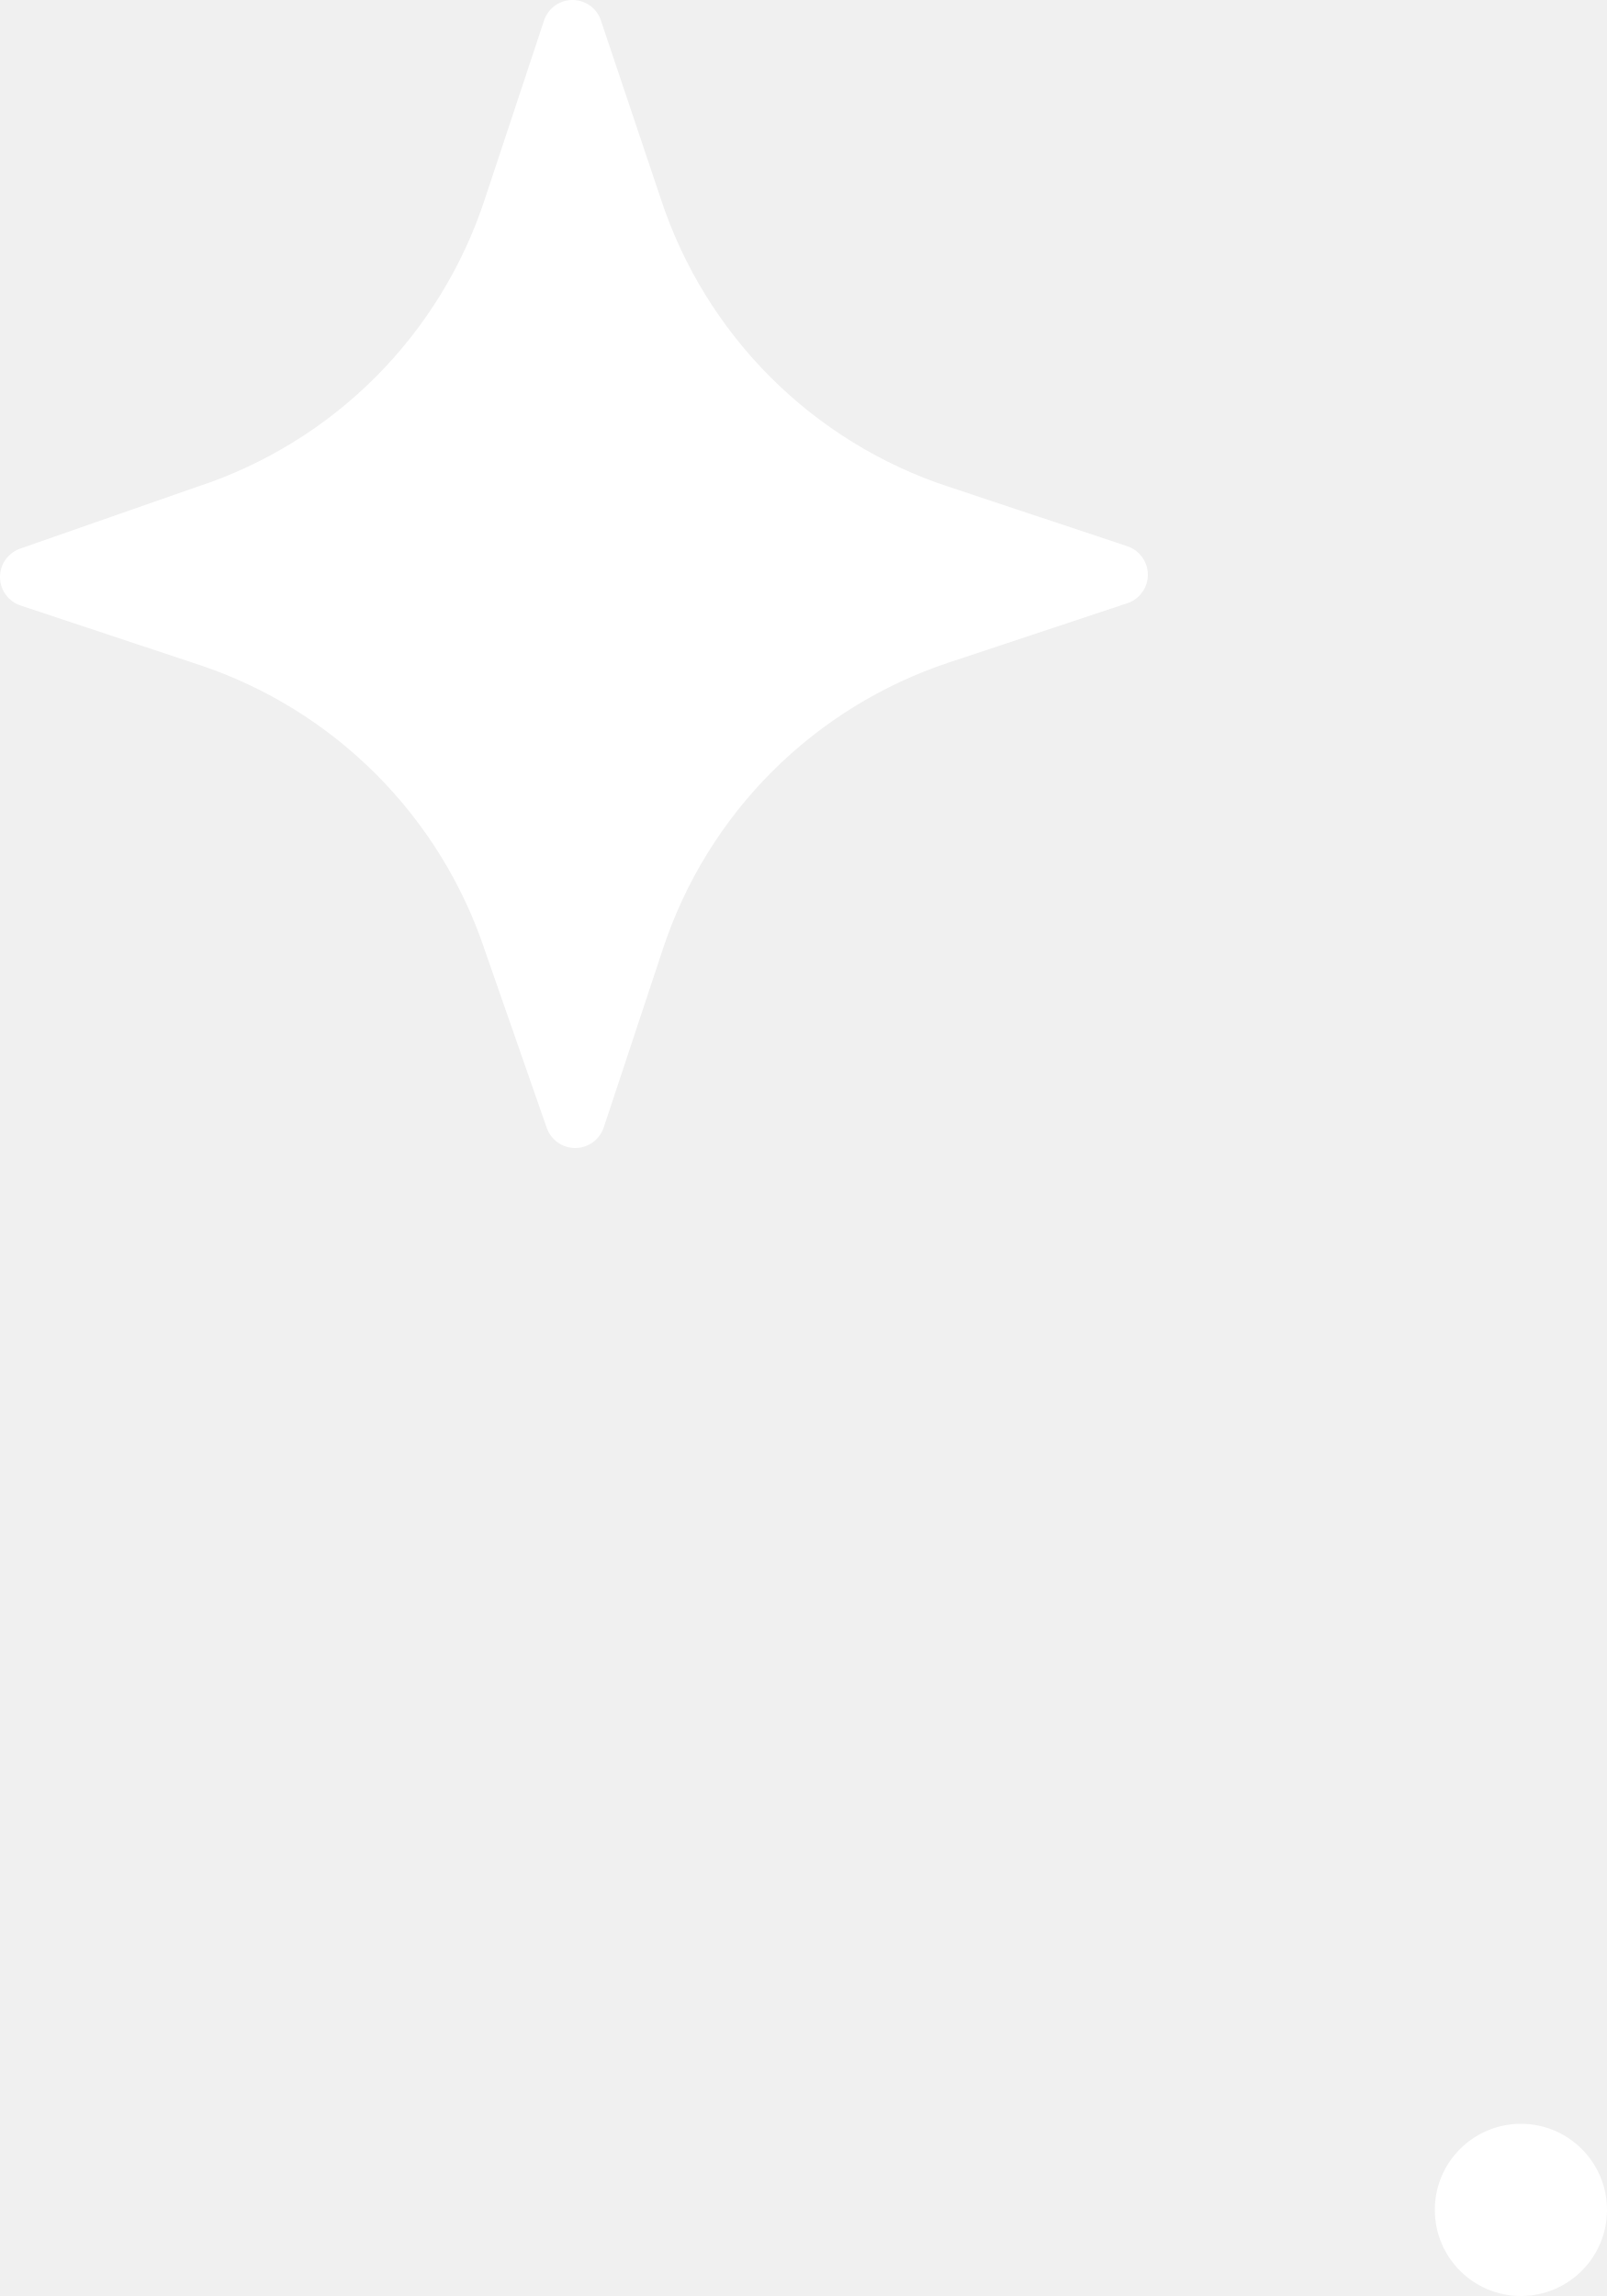
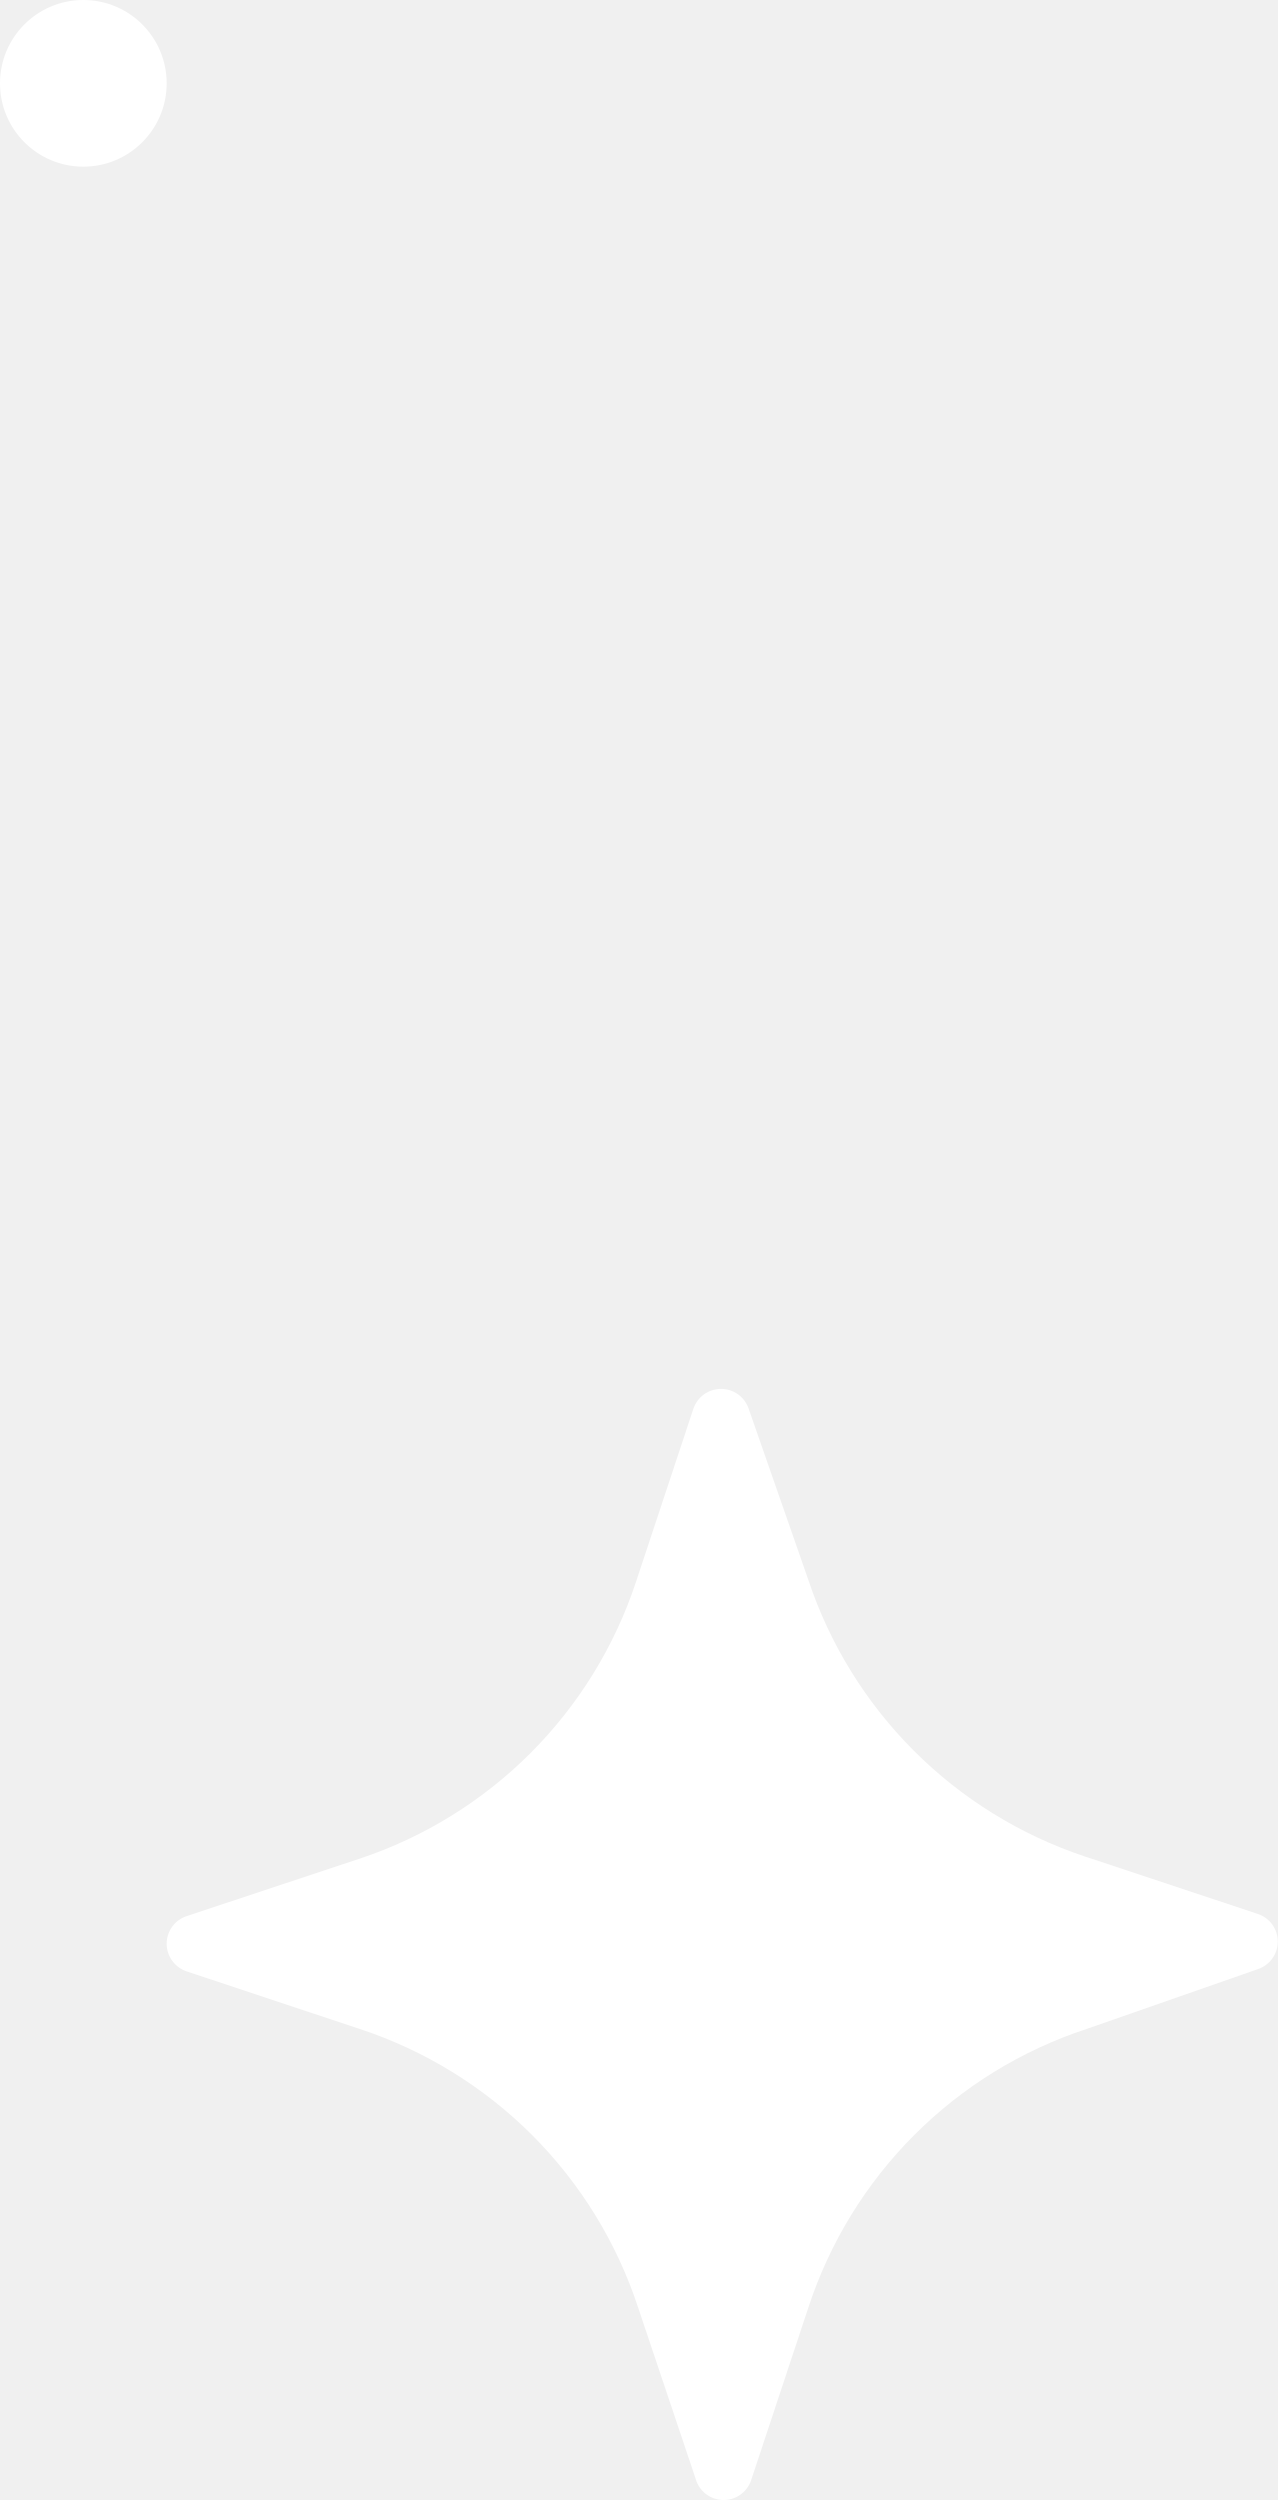
- <svg xmlns="http://www.w3.org/2000/svg" width="28" height="40" viewBox="0 0 28 40" fill="none">
-   <circle cx="1.5" cy="1.5" r="1.5" transform="matrix(-1 0 0 1 28 37)" fill="white" />
-   <path d="M10.479 0.384L11.513 3.462C11.897 4.633 12.551 5.696 13.421 6.568C14.292 7.439 15.355 8.094 16.525 8.479L19.639 9.515C19.744 9.55 19.835 9.616 19.9 9.706C19.965 9.795 20 9.903 20 10.013C20 10.123 19.965 10.231 19.9 10.32C19.835 10.41 19.744 10.476 19.639 10.51L16.523 11.545C15.365 11.931 14.312 12.582 13.449 13.446C12.586 14.31 11.937 15.364 11.553 16.524L10.52 19.64C10.485 19.745 10.418 19.836 10.329 19.901C10.239 19.965 10.132 20 10.021 20C9.911 20 9.803 19.965 9.714 19.901C9.625 19.836 9.558 19.745 9.523 19.64L8.45 16.562C8.064 15.403 7.414 14.351 6.551 13.487C5.688 12.623 4.636 11.972 3.478 11.585L0.363 10.55C0.258 10.517 0.166 10.45 0.101 10.361C0.035 10.271 0 10.163 0 10.052C0 9.941 0.035 9.833 0.101 9.744C0.166 9.654 0.258 9.588 0.363 9.554L3.438 8.48C4.608 8.096 5.672 7.442 6.543 6.57C7.414 5.698 8.067 4.633 8.45 3.462L9.483 0.346C9.521 0.241 9.591 0.151 9.683 0.089C9.775 0.027 9.884 -0.004 9.995 0C10.106 0.005 10.213 0.044 10.3 0.113C10.387 0.182 10.45 0.277 10.479 0.384Z" fill="white" />
+ <svg xmlns="http://www.w3.org/2000/svg" width="23" height="45" viewBox="0 0 23 45" fill="none">
+   <circle cx="1.5" cy="1.5" r="1.5" transform="matrix(1 0 0 -1 0 3)" fill="white" />
+   <path d="M12.521 44.616L11.487 41.538C11.103 40.367 10.449 39.304 9.579 38.432C8.708 37.561 7.645 36.907 6.475 36.521L3.361 35.485C3.256 35.45 3.165 35.384 3.1 35.294C3.035 35.205 3 35.097 3 34.987C3 34.877 3.035 34.769 3.1 34.68C3.165 34.59 3.256 34.524 3.361 34.49L6.477 33.455C7.635 33.069 8.688 32.418 9.551 31.554C10.414 30.689 11.063 29.636 11.447 28.476L12.48 25.36C12.515 25.255 12.582 25.164 12.671 25.099C12.761 25.035 12.868 25 12.979 25C13.089 25 13.197 25.035 13.286 25.099C13.375 25.164 13.442 25.255 13.477 25.36L14.55 28.438C14.936 29.597 15.586 30.649 16.449 31.513C17.312 32.377 18.364 33.028 19.522 33.415L22.637 34.45C22.742 34.483 22.834 34.55 22.899 34.639C22.965 34.729 23 34.837 23 34.948C23 35.059 22.965 35.167 22.899 35.256C22.834 35.346 22.742 35.412 22.637 35.446L19.562 36.52C18.392 36.904 17.328 37.558 16.457 38.43C15.586 39.302 14.933 40.367 14.55 41.538L13.517 44.654C13.479 44.759 13.409 44.849 13.317 44.911C13.225 44.973 13.116 45.004 13.005 45C12.894 44.995 12.787 44.956 12.7 44.887C12.613 44.818 12.55 44.723 12.521 44.616Z" fill="white" />
</svg>
